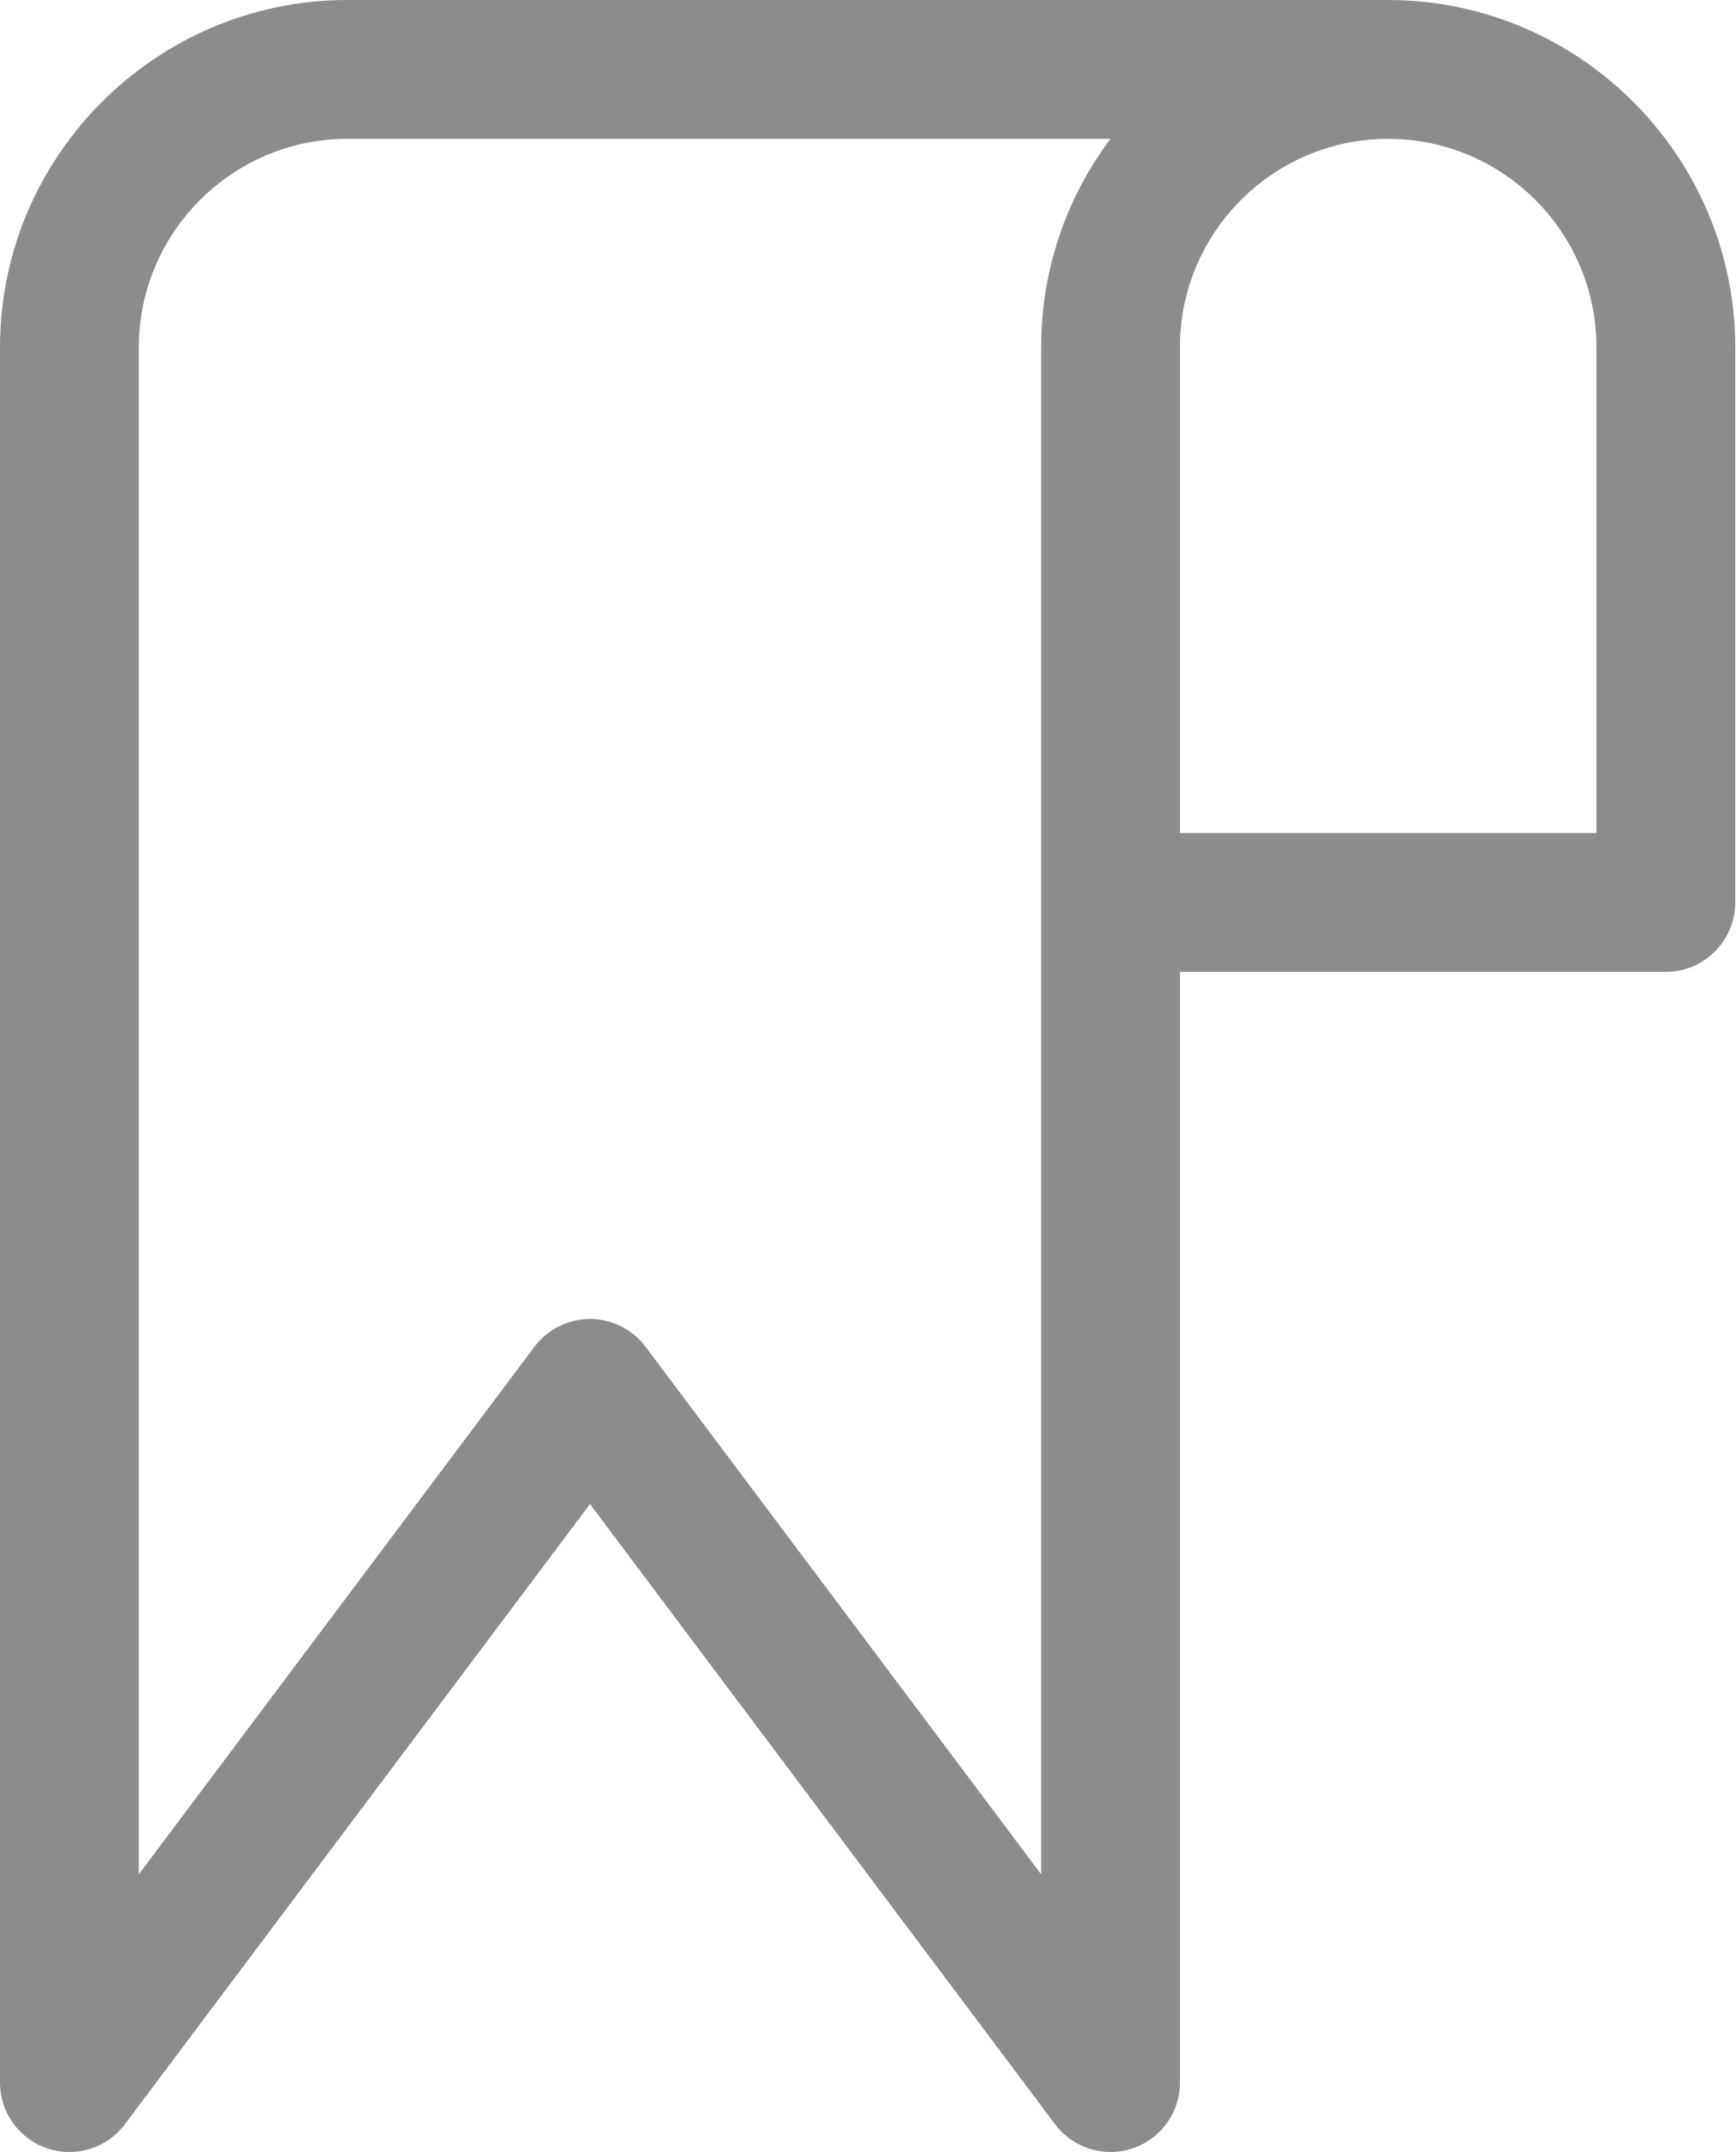
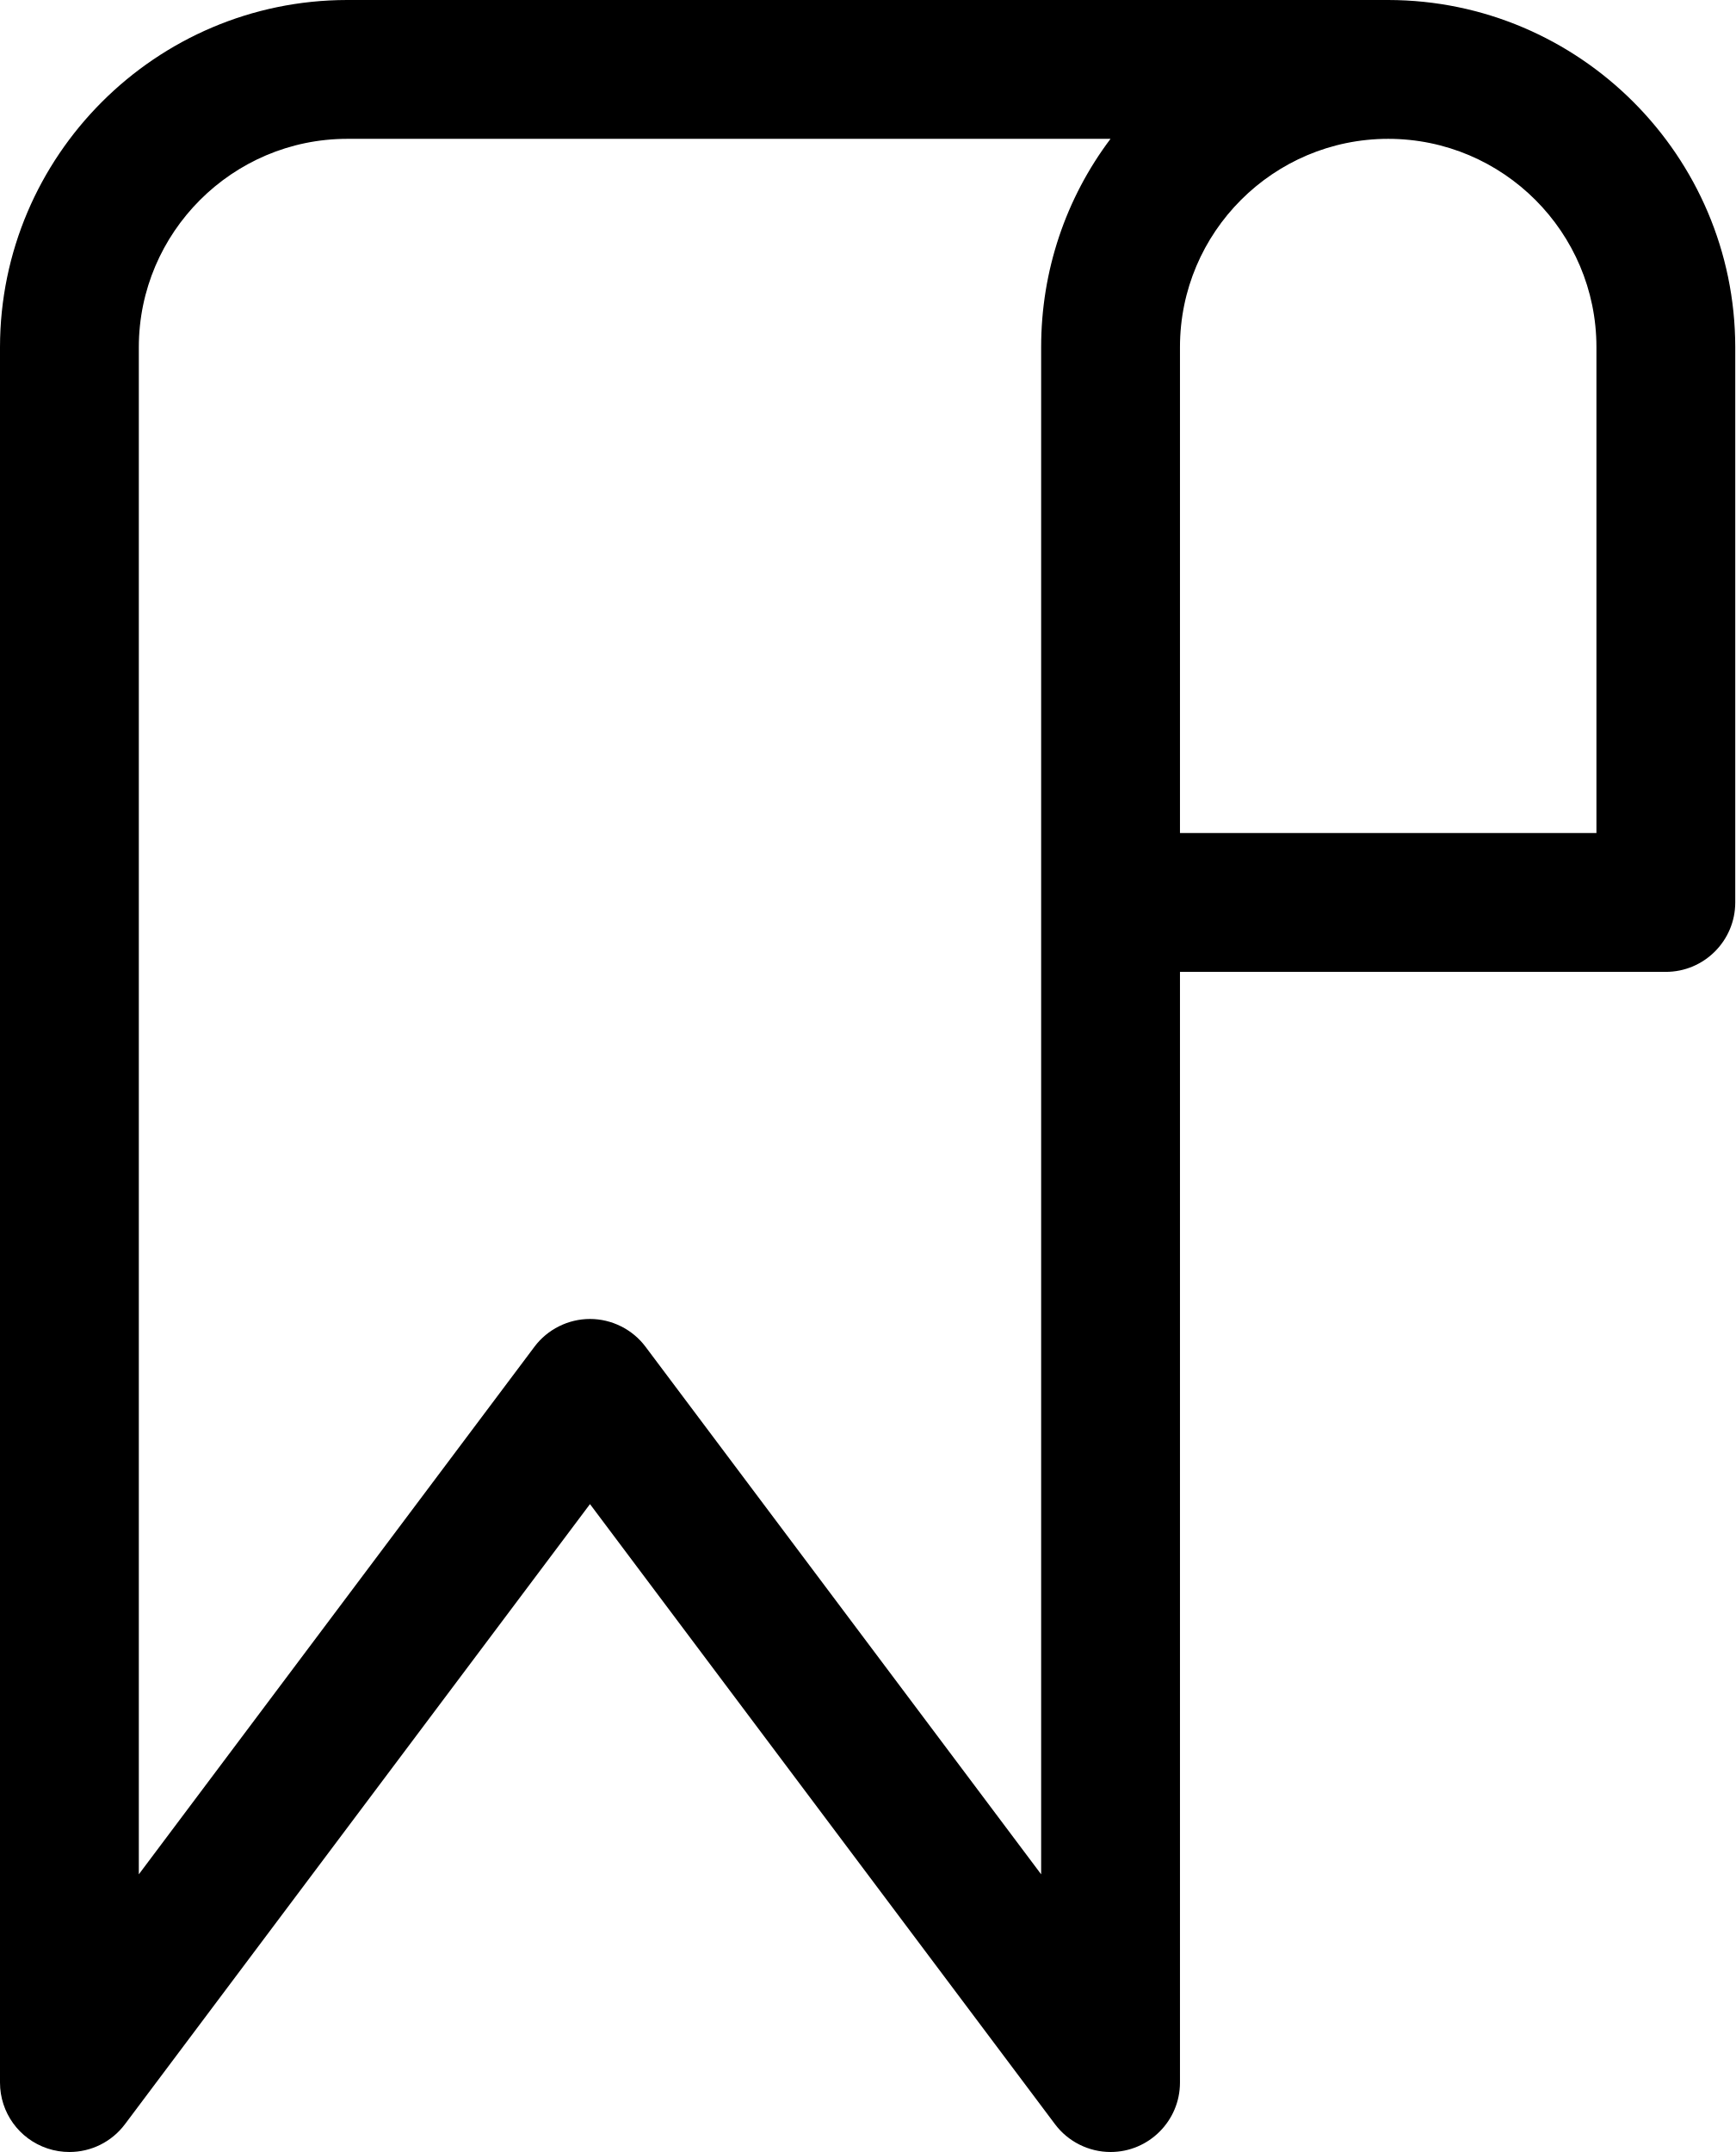
<svg xmlns="http://www.w3.org/2000/svg" version="1.1" id="Слой_1" x="0px" y="0px" viewBox="0 0 400 496" style="enable-background:new 0 0 400 496;" xml:space="preserve">
-   <style type="text/css">
- 	.st0{fill:#8C8C8C;}
- </style>
  <path class="st0" d="M320,0H79.99C35.93,0.05,0.05,35.93,0,80v400c0,6.9,4.4,13,10.94,15.18c1.67,0.56,3.38,0.82,5.07,0.82  c4.94,0,9.71-2.29,12.79-6.4L136,346.67L243.2,489.6c3,4.01,7.79,6.4,12.8,6.4c8.82,0,16-7.18,16-16V224h112c8.82,0,16-7.18,16-16  V79.99C399.95,35.93,364.07,0.05,320,0z M320,32c26.47,0,48,21.53,48,48v112h-96V80C272,53.53,293.53,32,320,32z M240,80v352  l-91.2-121.6c-3-4.01-7.79-6.4-12.8-6.4s-9.8,2.39-12.8,6.4L32,432V80.01C32.03,53.57,53.57,32.03,80,32h175.99  C245.68,45.68,240,62.42,240,80z" />
</svg>
